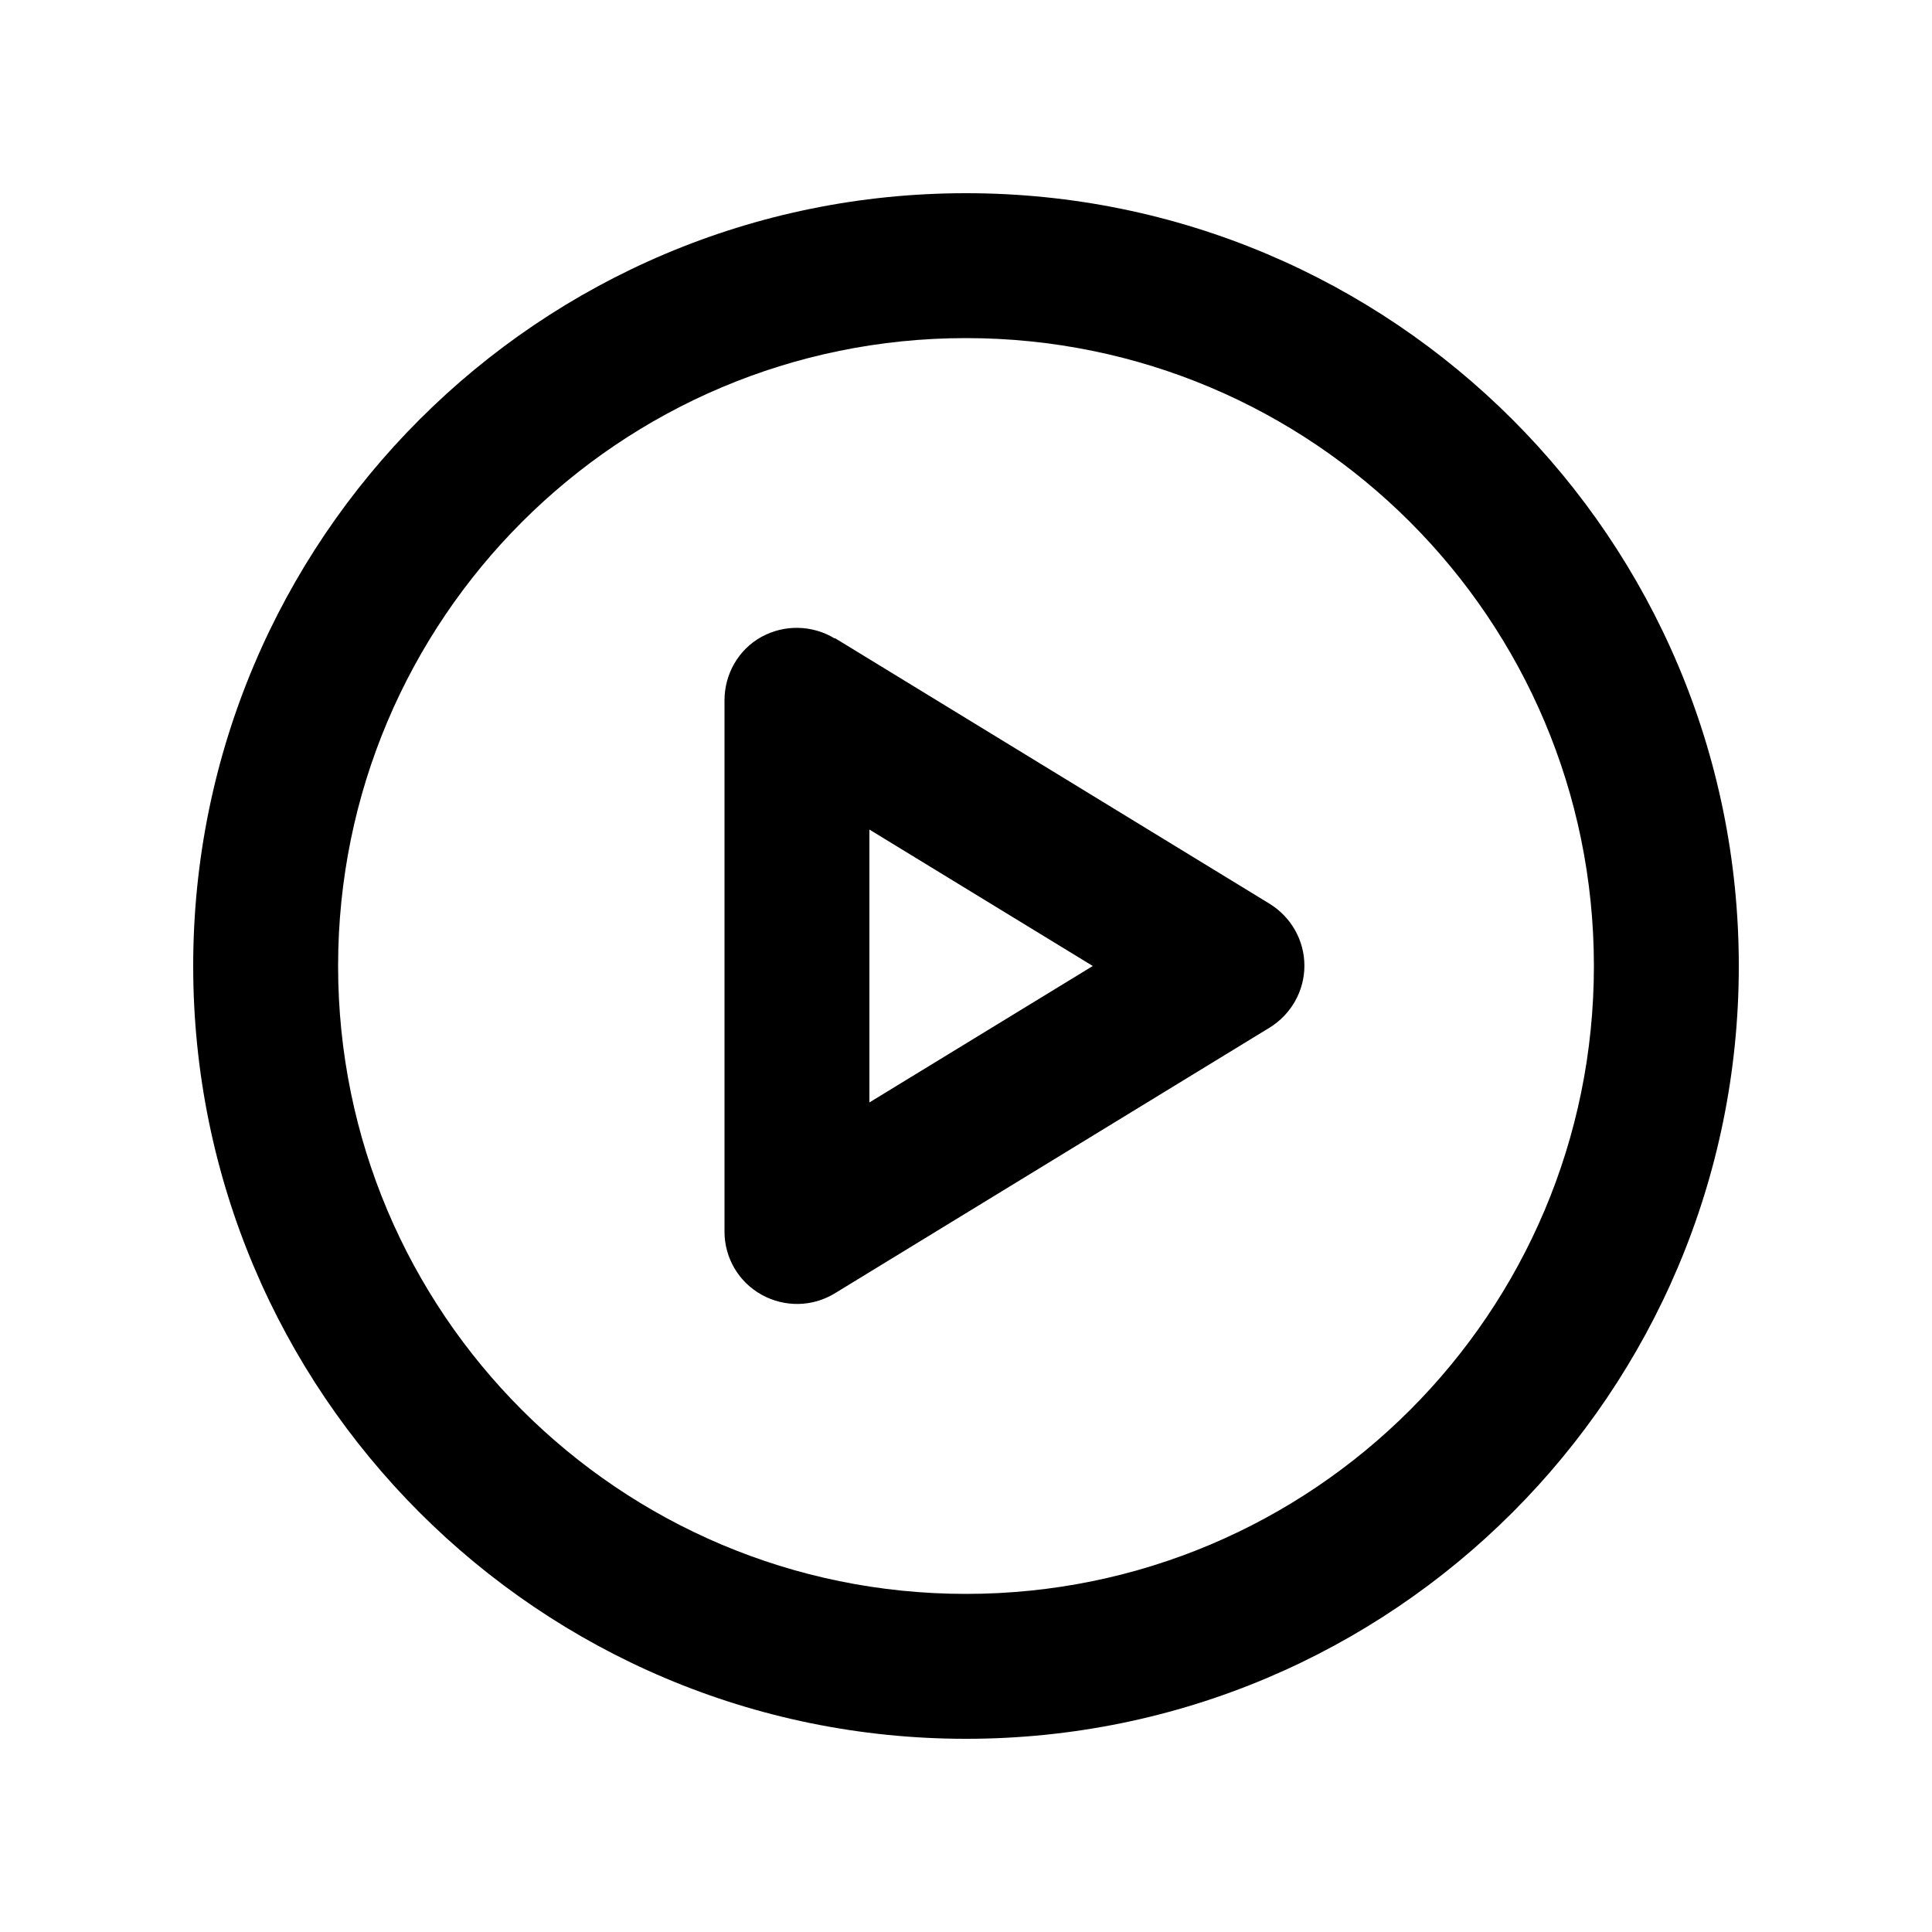
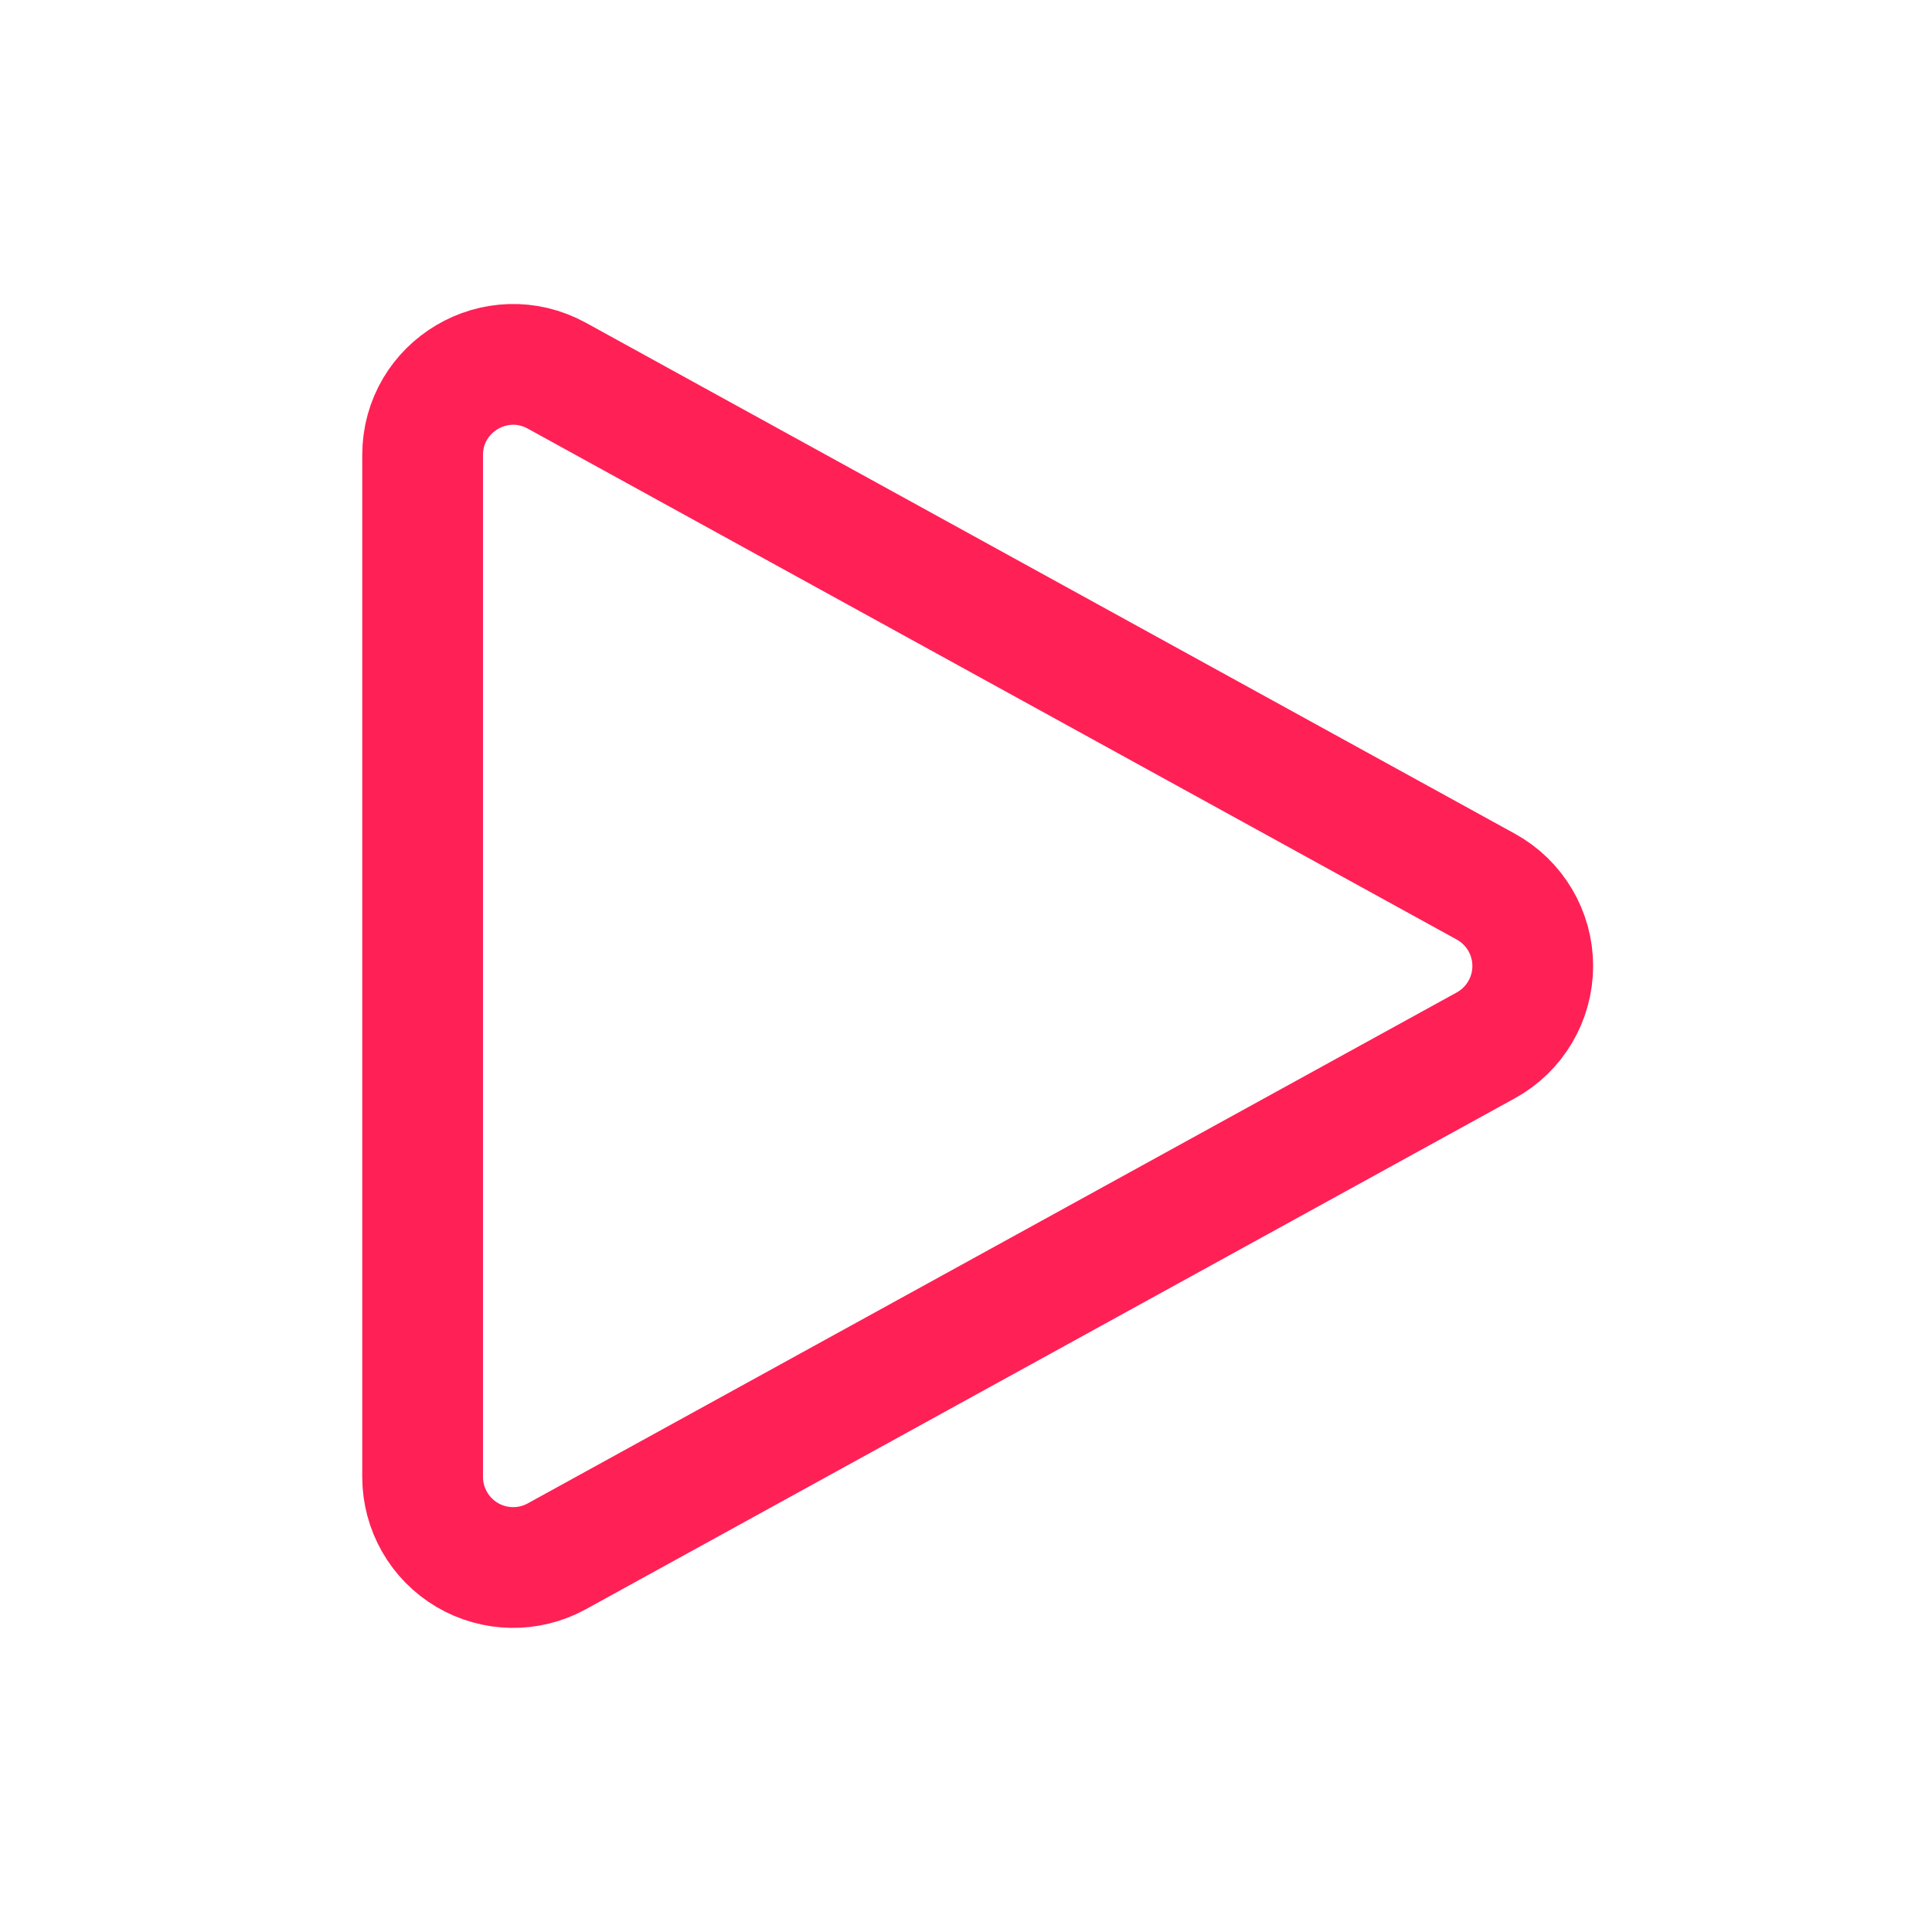
- <svg xmlns="http://www.w3.org/2000/svg" viewBox="0 0 640 640">
-   <path d="M320 112C434.9 112 528 205.1 528 320C528 434.9 434.9 528 320 528C205.1 528 112 434.9 112 320C112 205.1 205.1 112 320 112zM320 576C461.4 576 576 461.4 576 320C576 178.6 461.4 64 320 64C178.6 64 64 178.6 64 320C64 461.4 178.6 576 320 576zM276.5 211.5C269.1 207 259.8 206.8 252.2 211C244.6 215.2 240 223.3 240 232L240 408C240 416.7 244.7 424.7 252.3 428.9C259.9 433.1 269.1 433 276.6 428.4L420.6 340.4C427.7 336 432.1 328.3 432.1 319.9C432.1 311.5 427.7 303.8 420.6 299.4L276.6 211.4zM362 320L288 365.2L288 274.8L362 320z" />
+ <svg xmlns="http://www.w3.org/2000/svg" fill="none" viewBox="0 0 24 24" stroke-width="1.5" stroke="#ff2056" class="size-6">
+   <path stroke-linecap="round" stroke-linejoin="round" d="M5.25 5.653c0-.856.917-1.398 1.667-.986l11.54 6.347a1.125 1.125 0 0 1 0 1.972l-11.54 6.347a1.125 1.125 0 0 1-1.667-.986V5.653Z" />
</svg>
